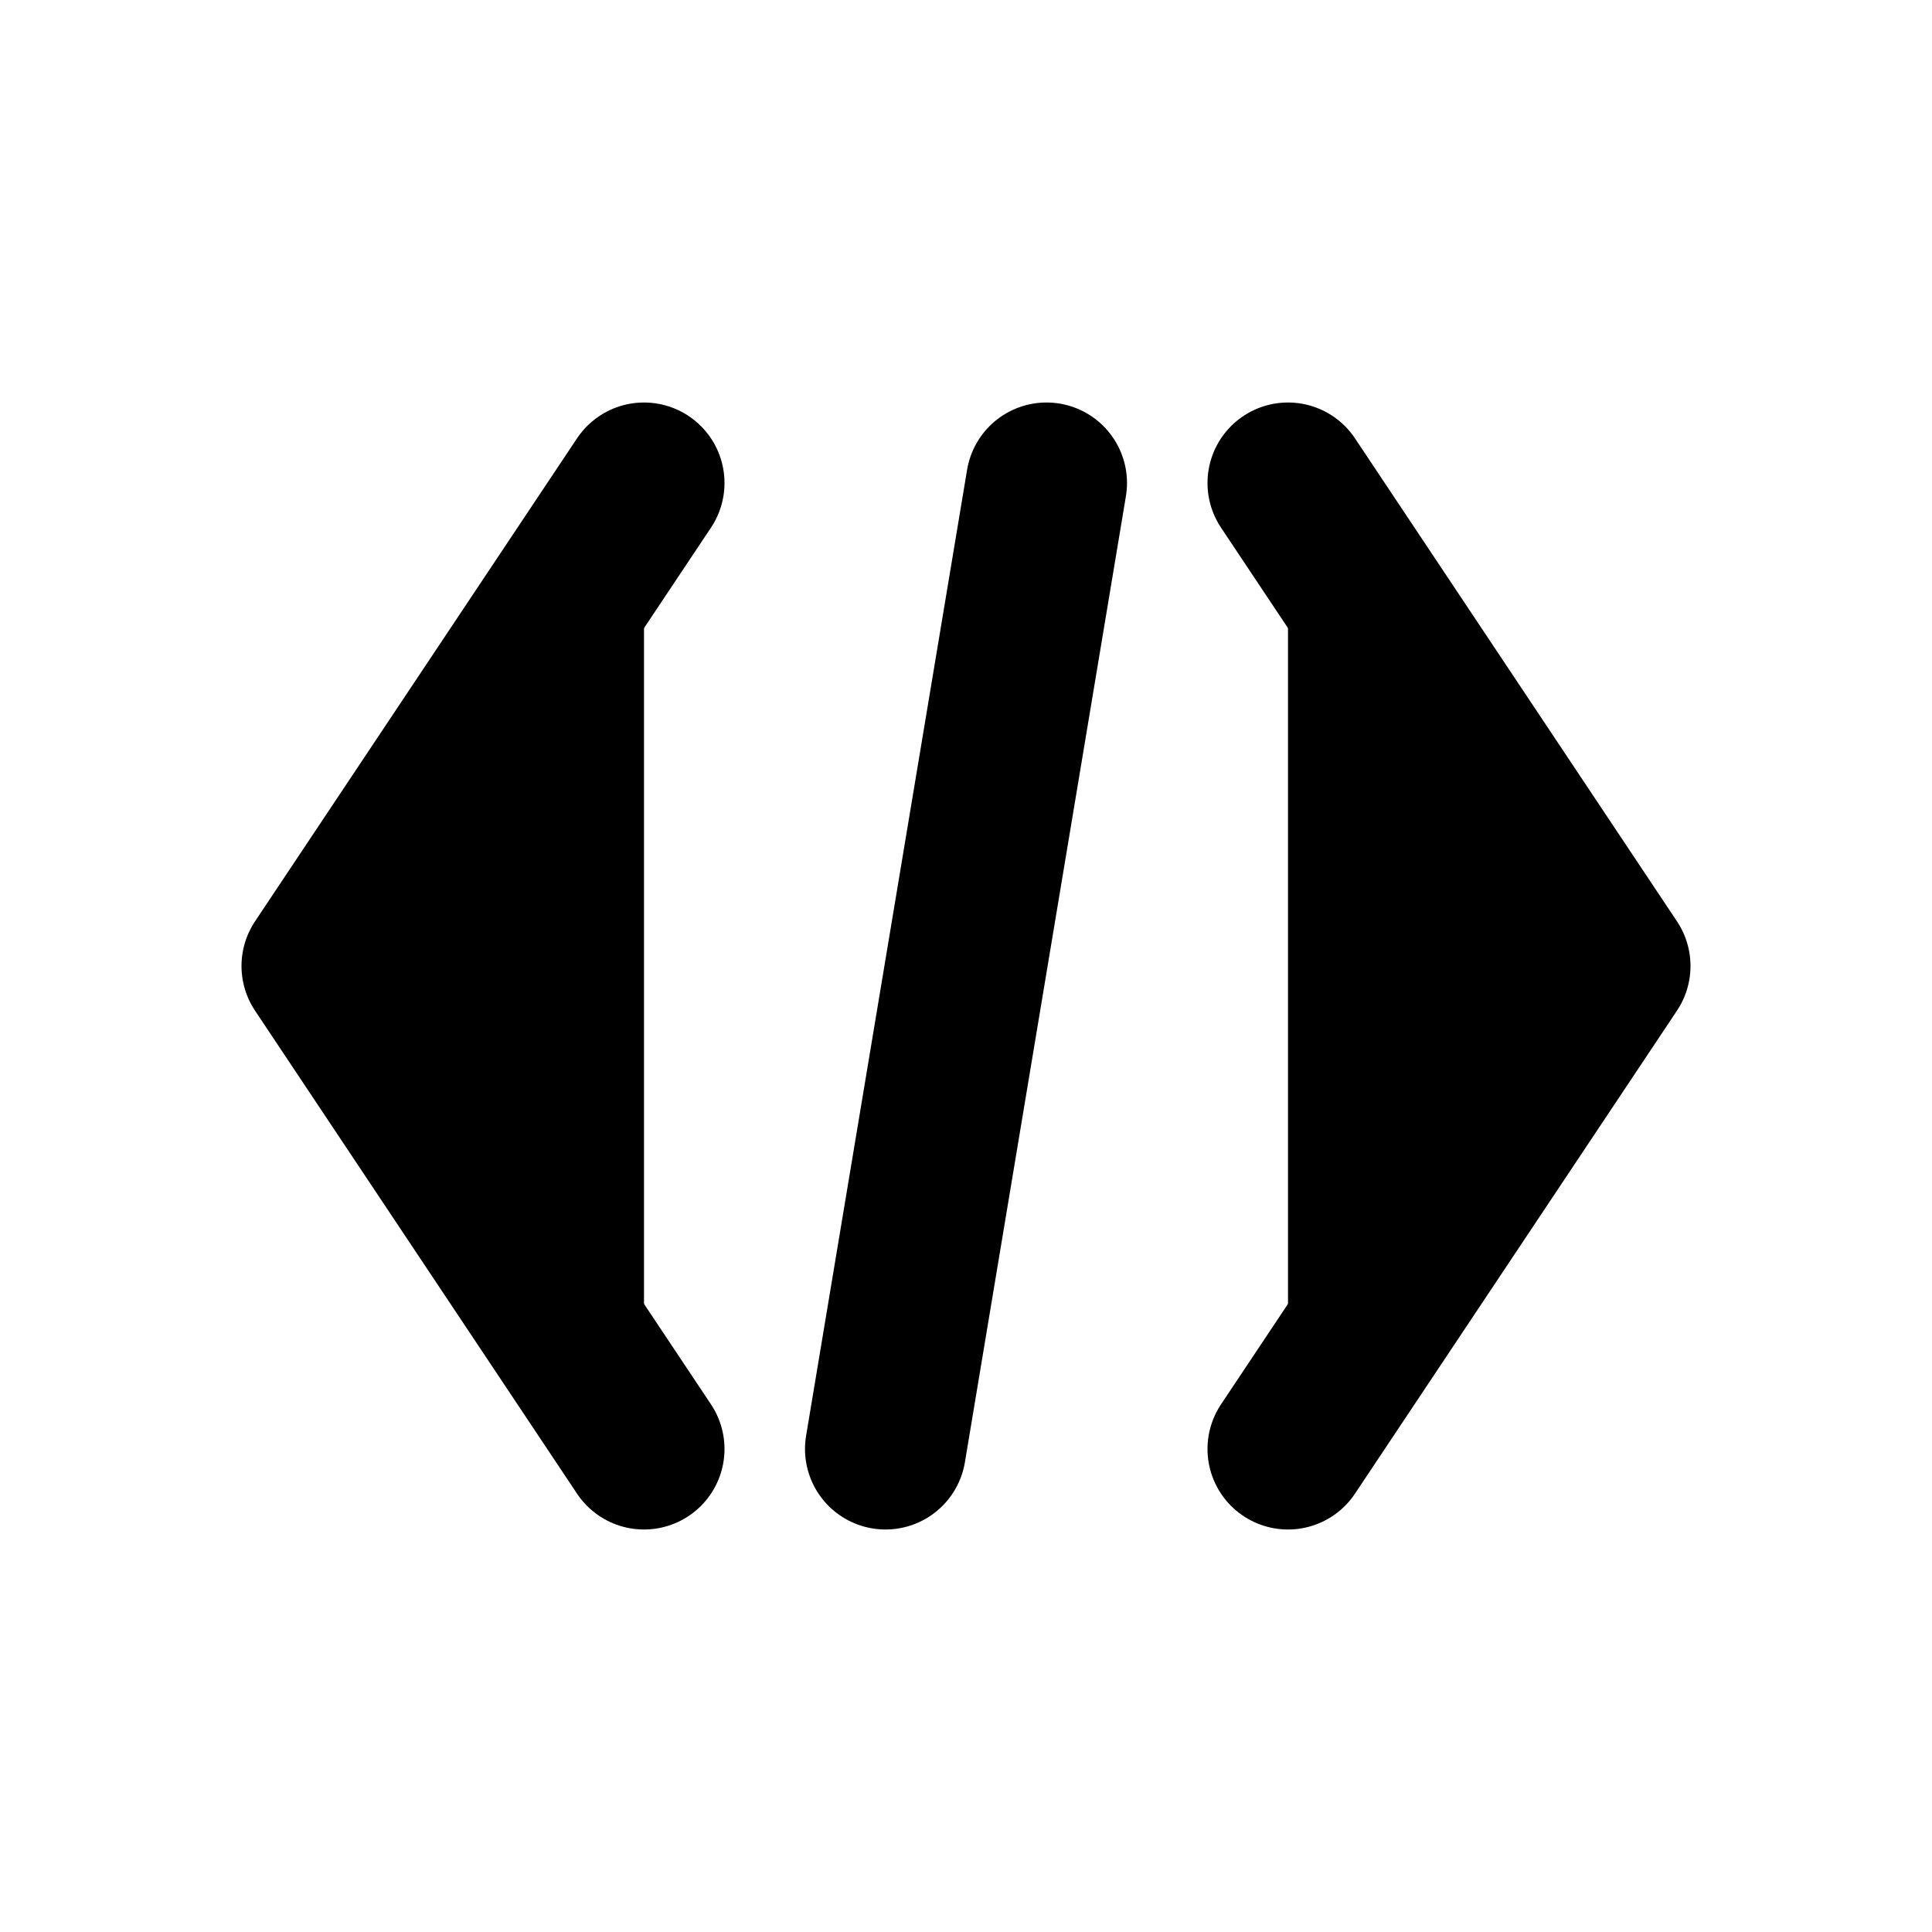
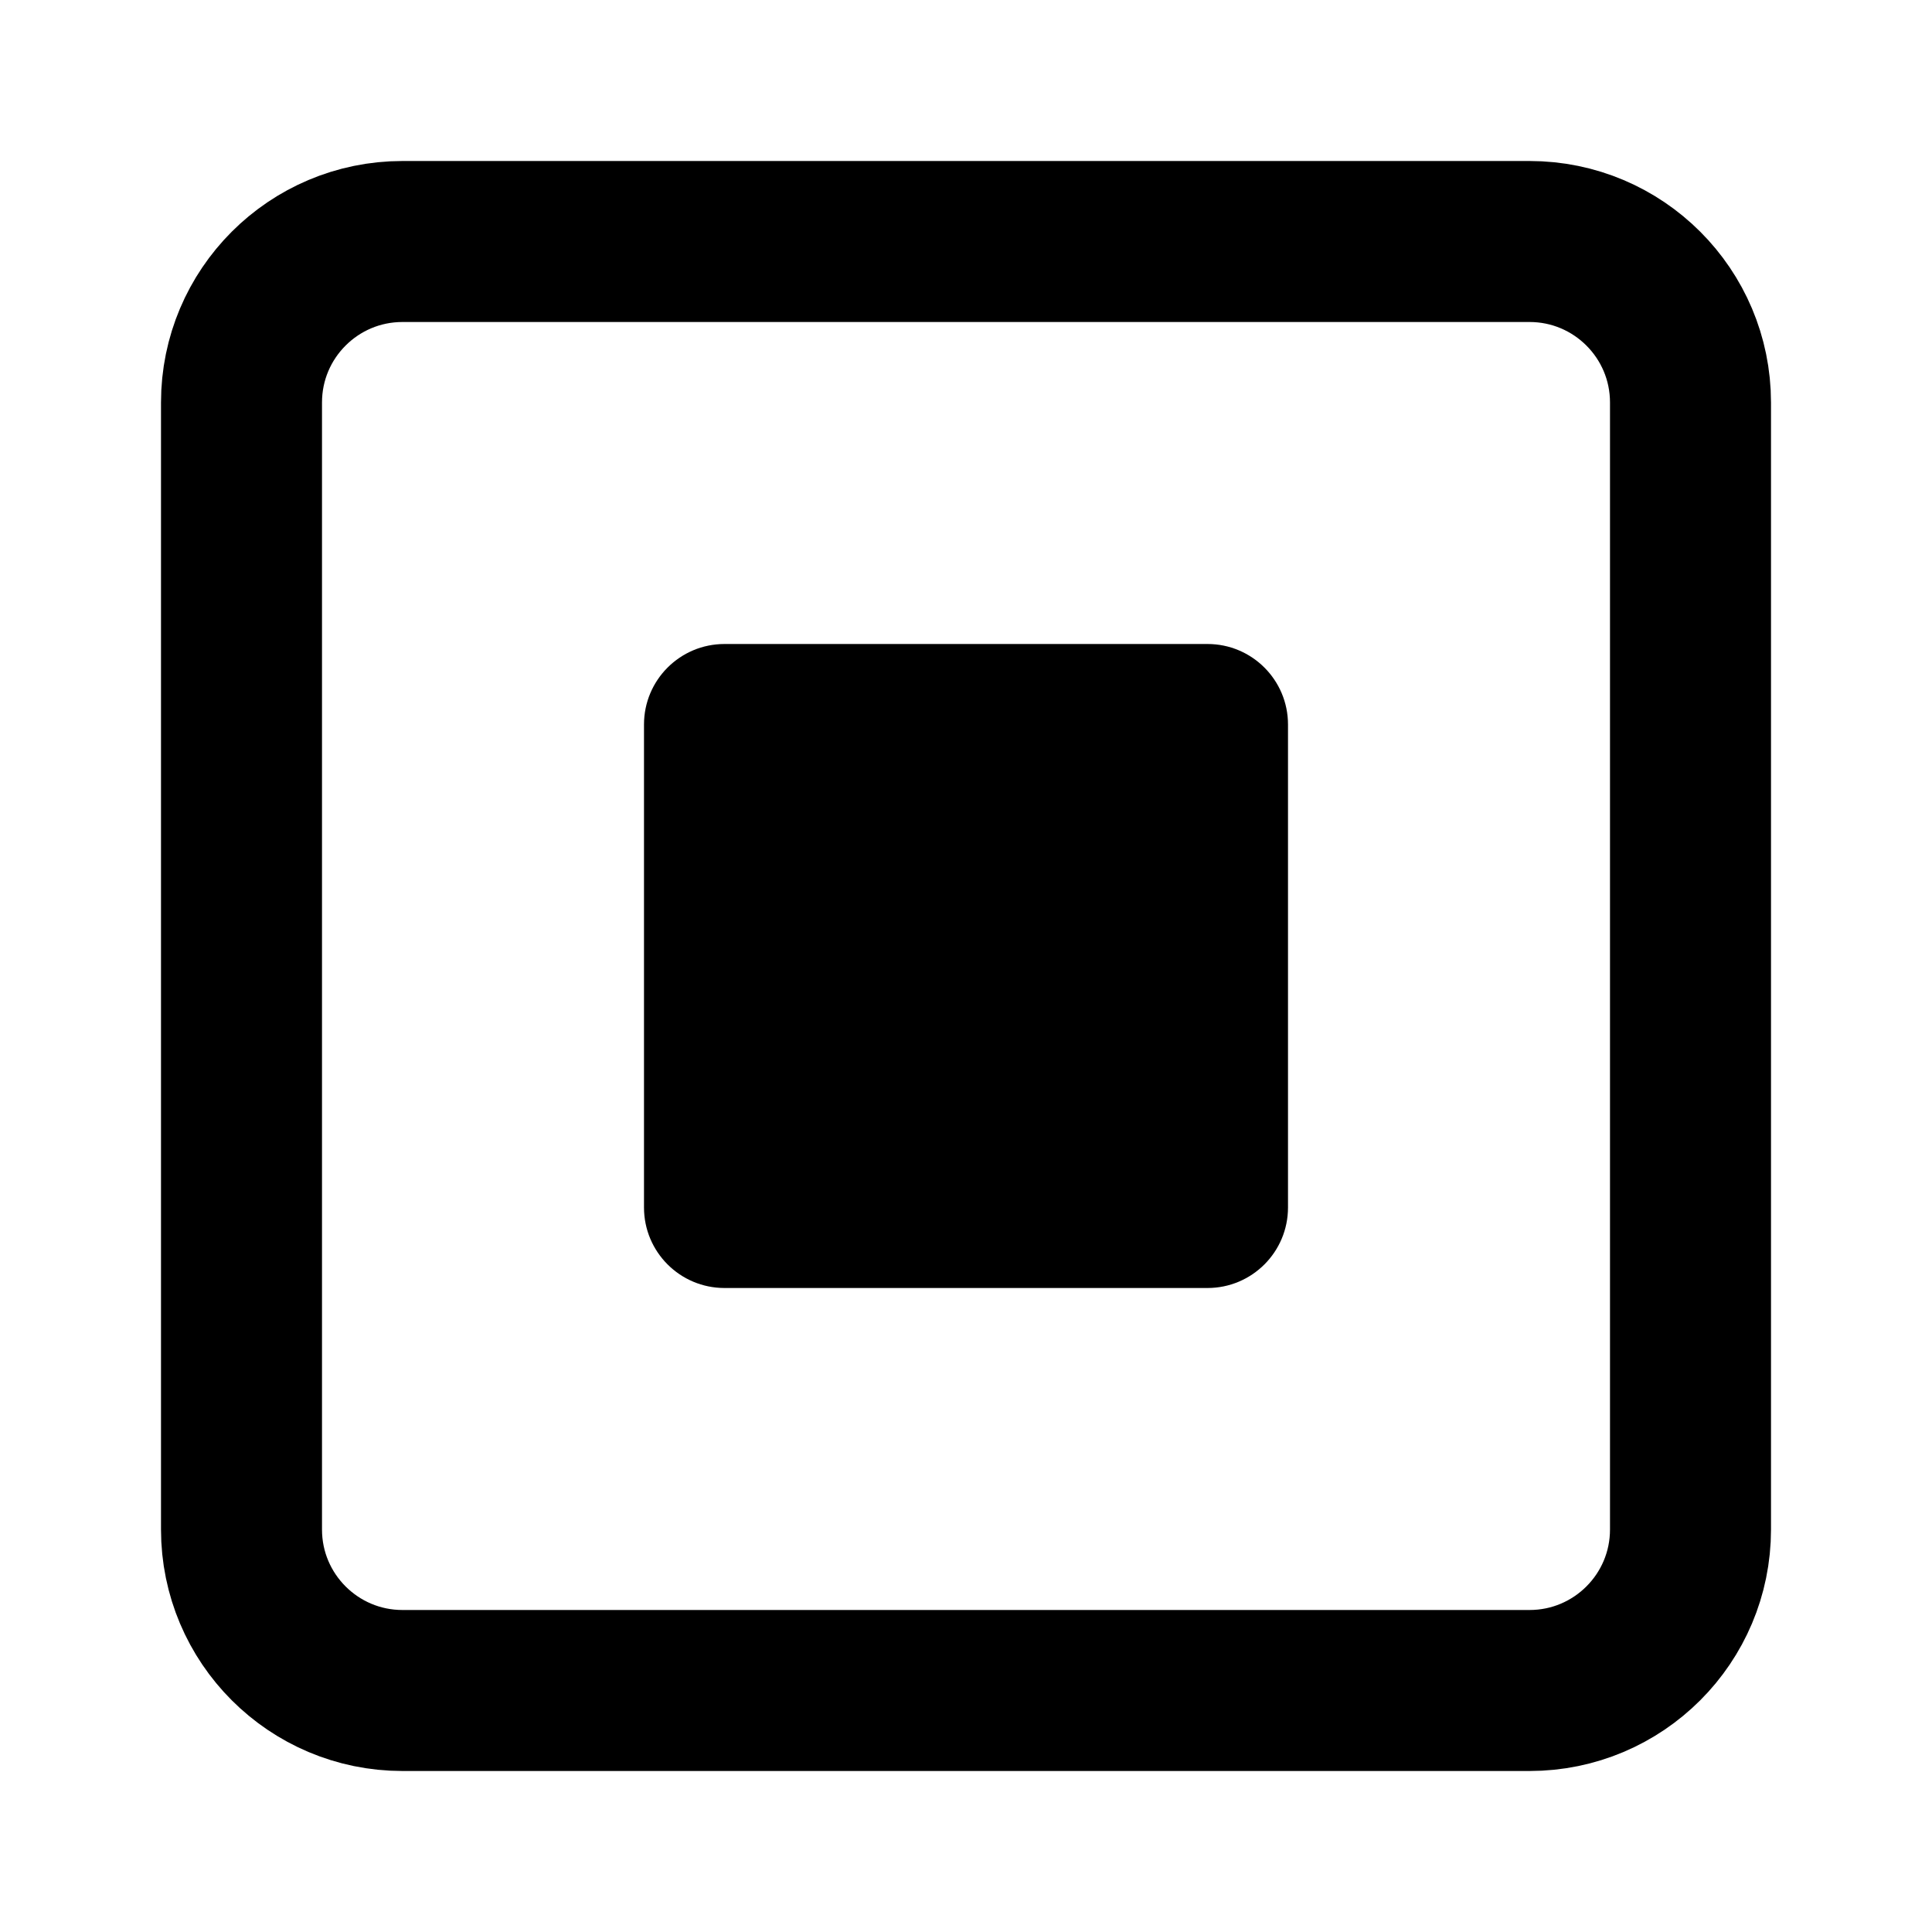
<svg xmlns="http://www.w3.org/2000/svg" width="24" height="24" viewBox="0 0 24 24">
-   <path d="M8 6L4 12L8 18" stroke="currentColor" stroke-width="2" stroke-linecap="round" stroke-linejoin="round" />
-   <path d="M16 6L20 12L16 18" stroke="currentColor" stroke-width="2" stroke-linecap="round" stroke-linejoin="round" />
-   <path d="M13 6L11 18" stroke="currentColor" stroke-width="2" stroke-linecap="round" stroke-linejoin="round" />
+   <rect x="3" y="3" width="18" height="18" rx="2" fill="none" stroke="currentColor" stroke-width="2" />
+   <rect x="8" y="8" width="8" height="8" rx="1" fill="currentColor" />
</svg>
